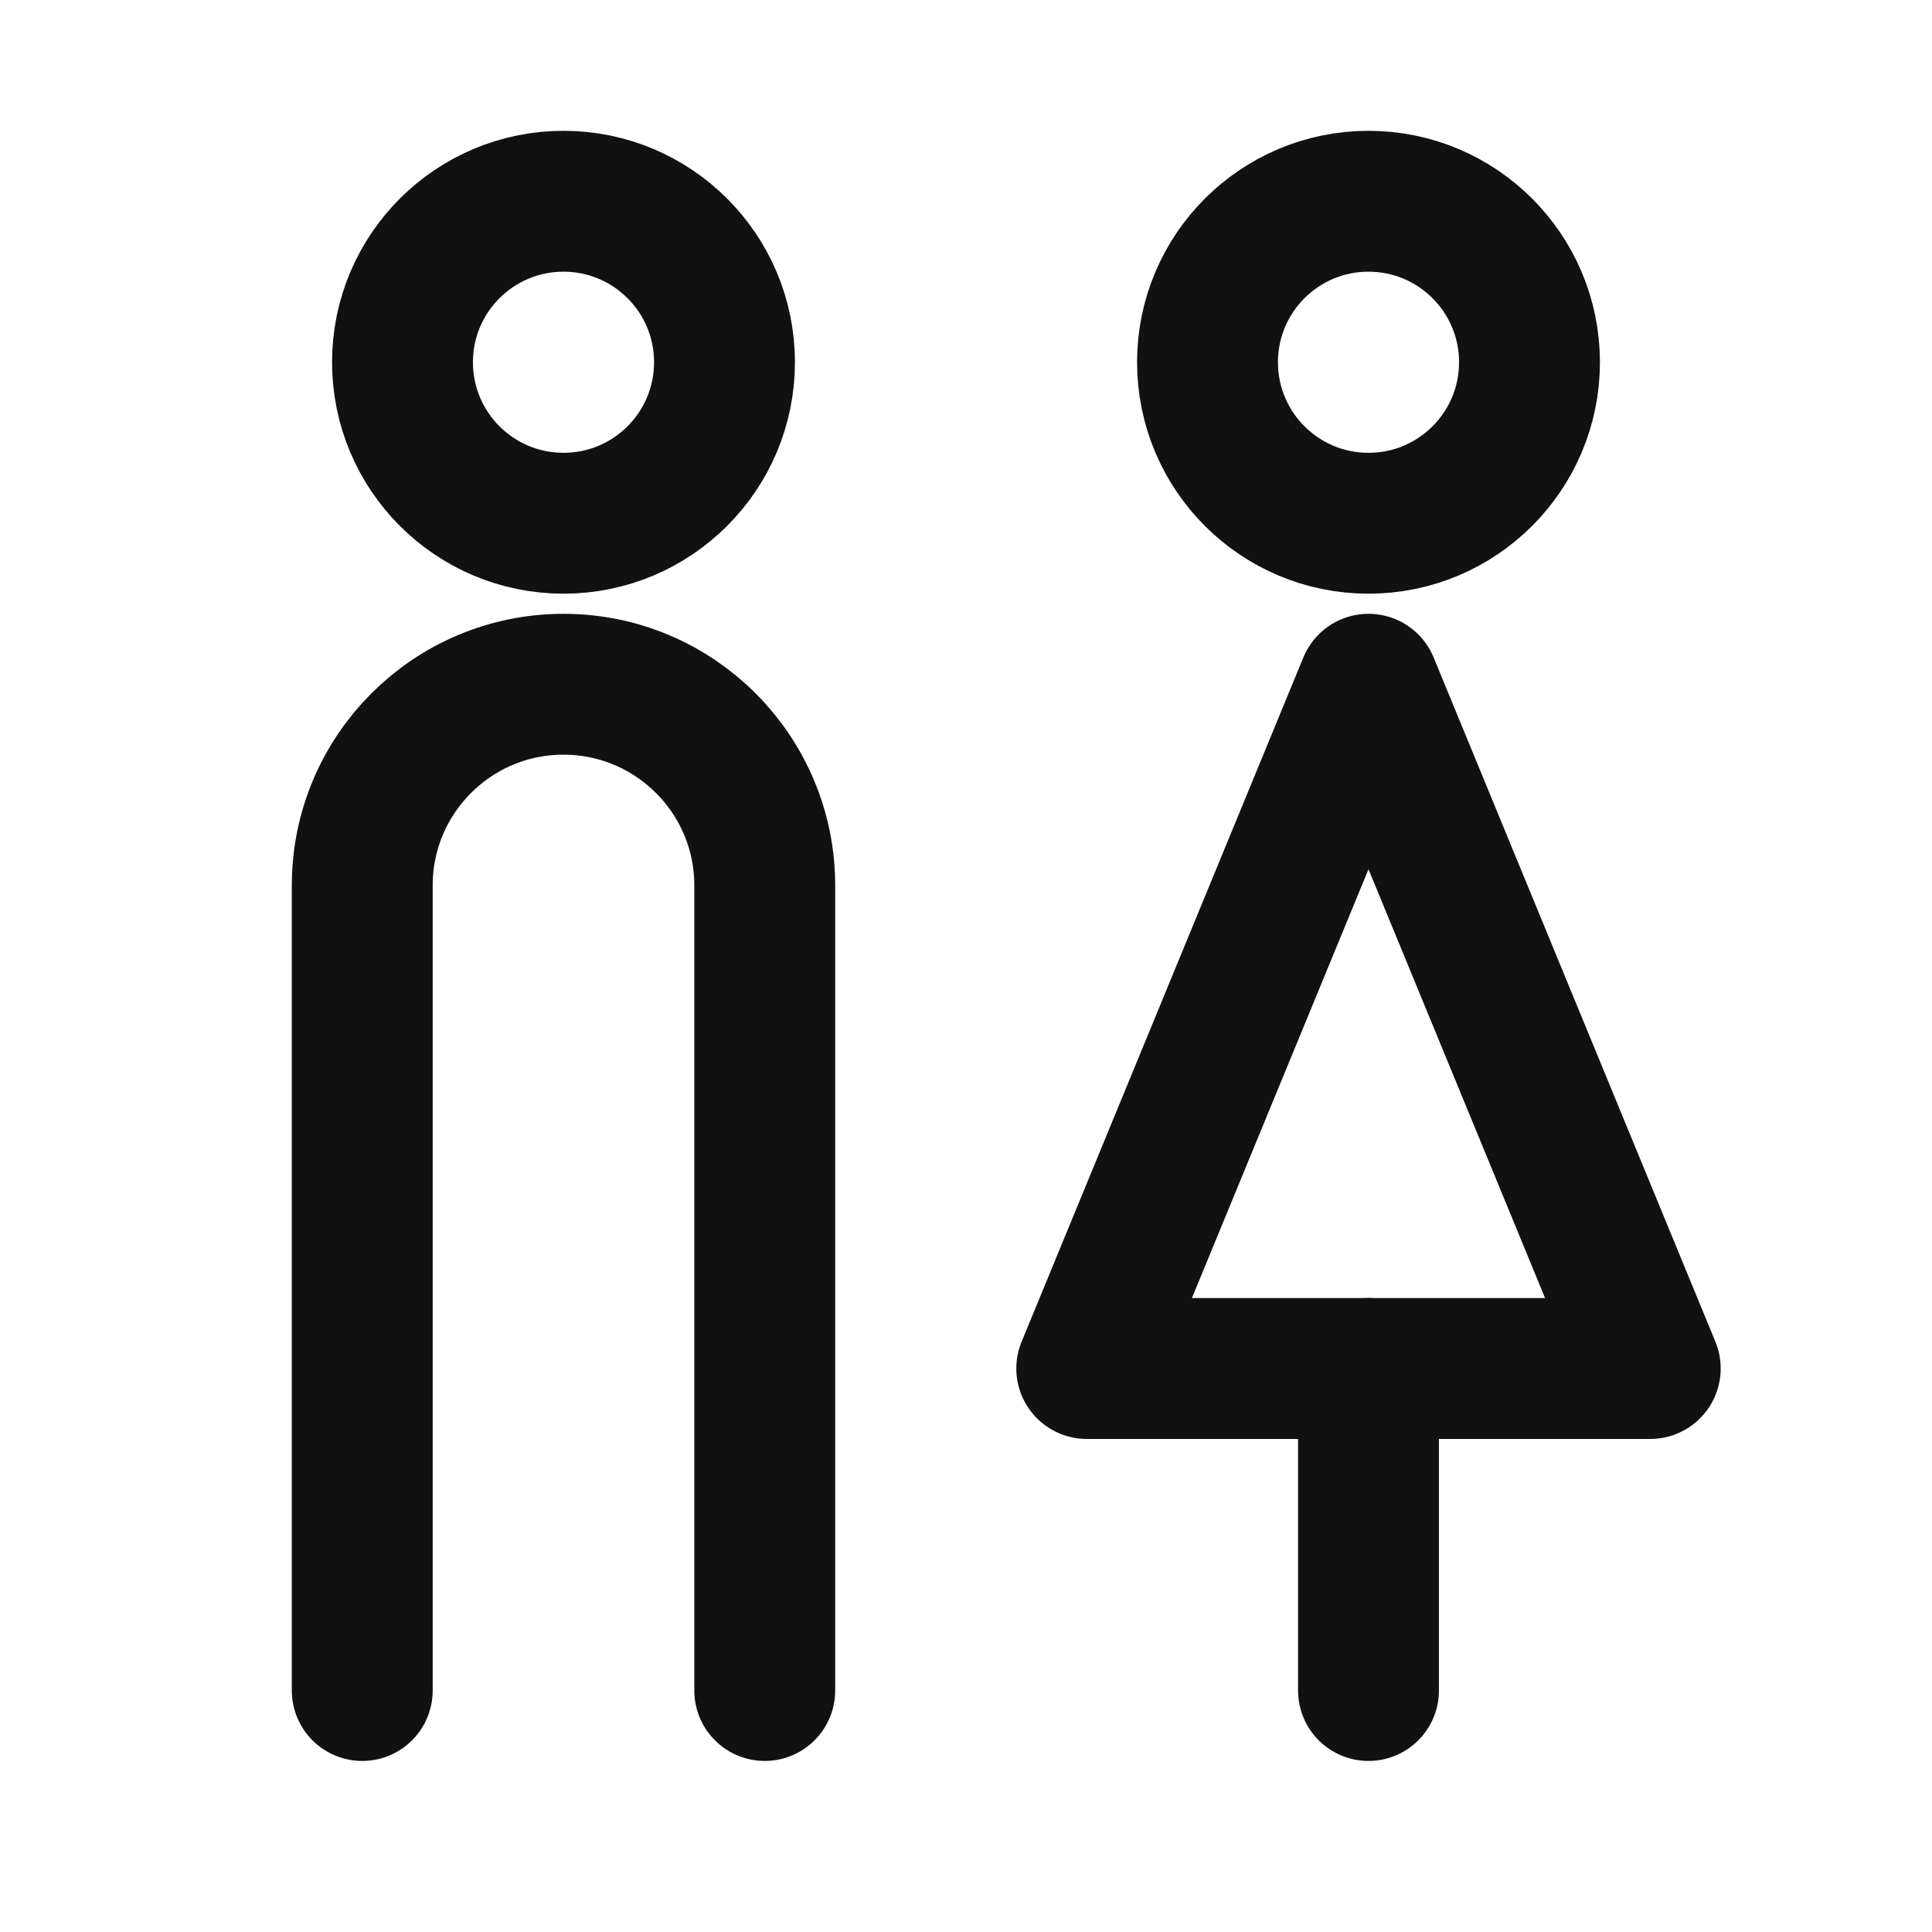
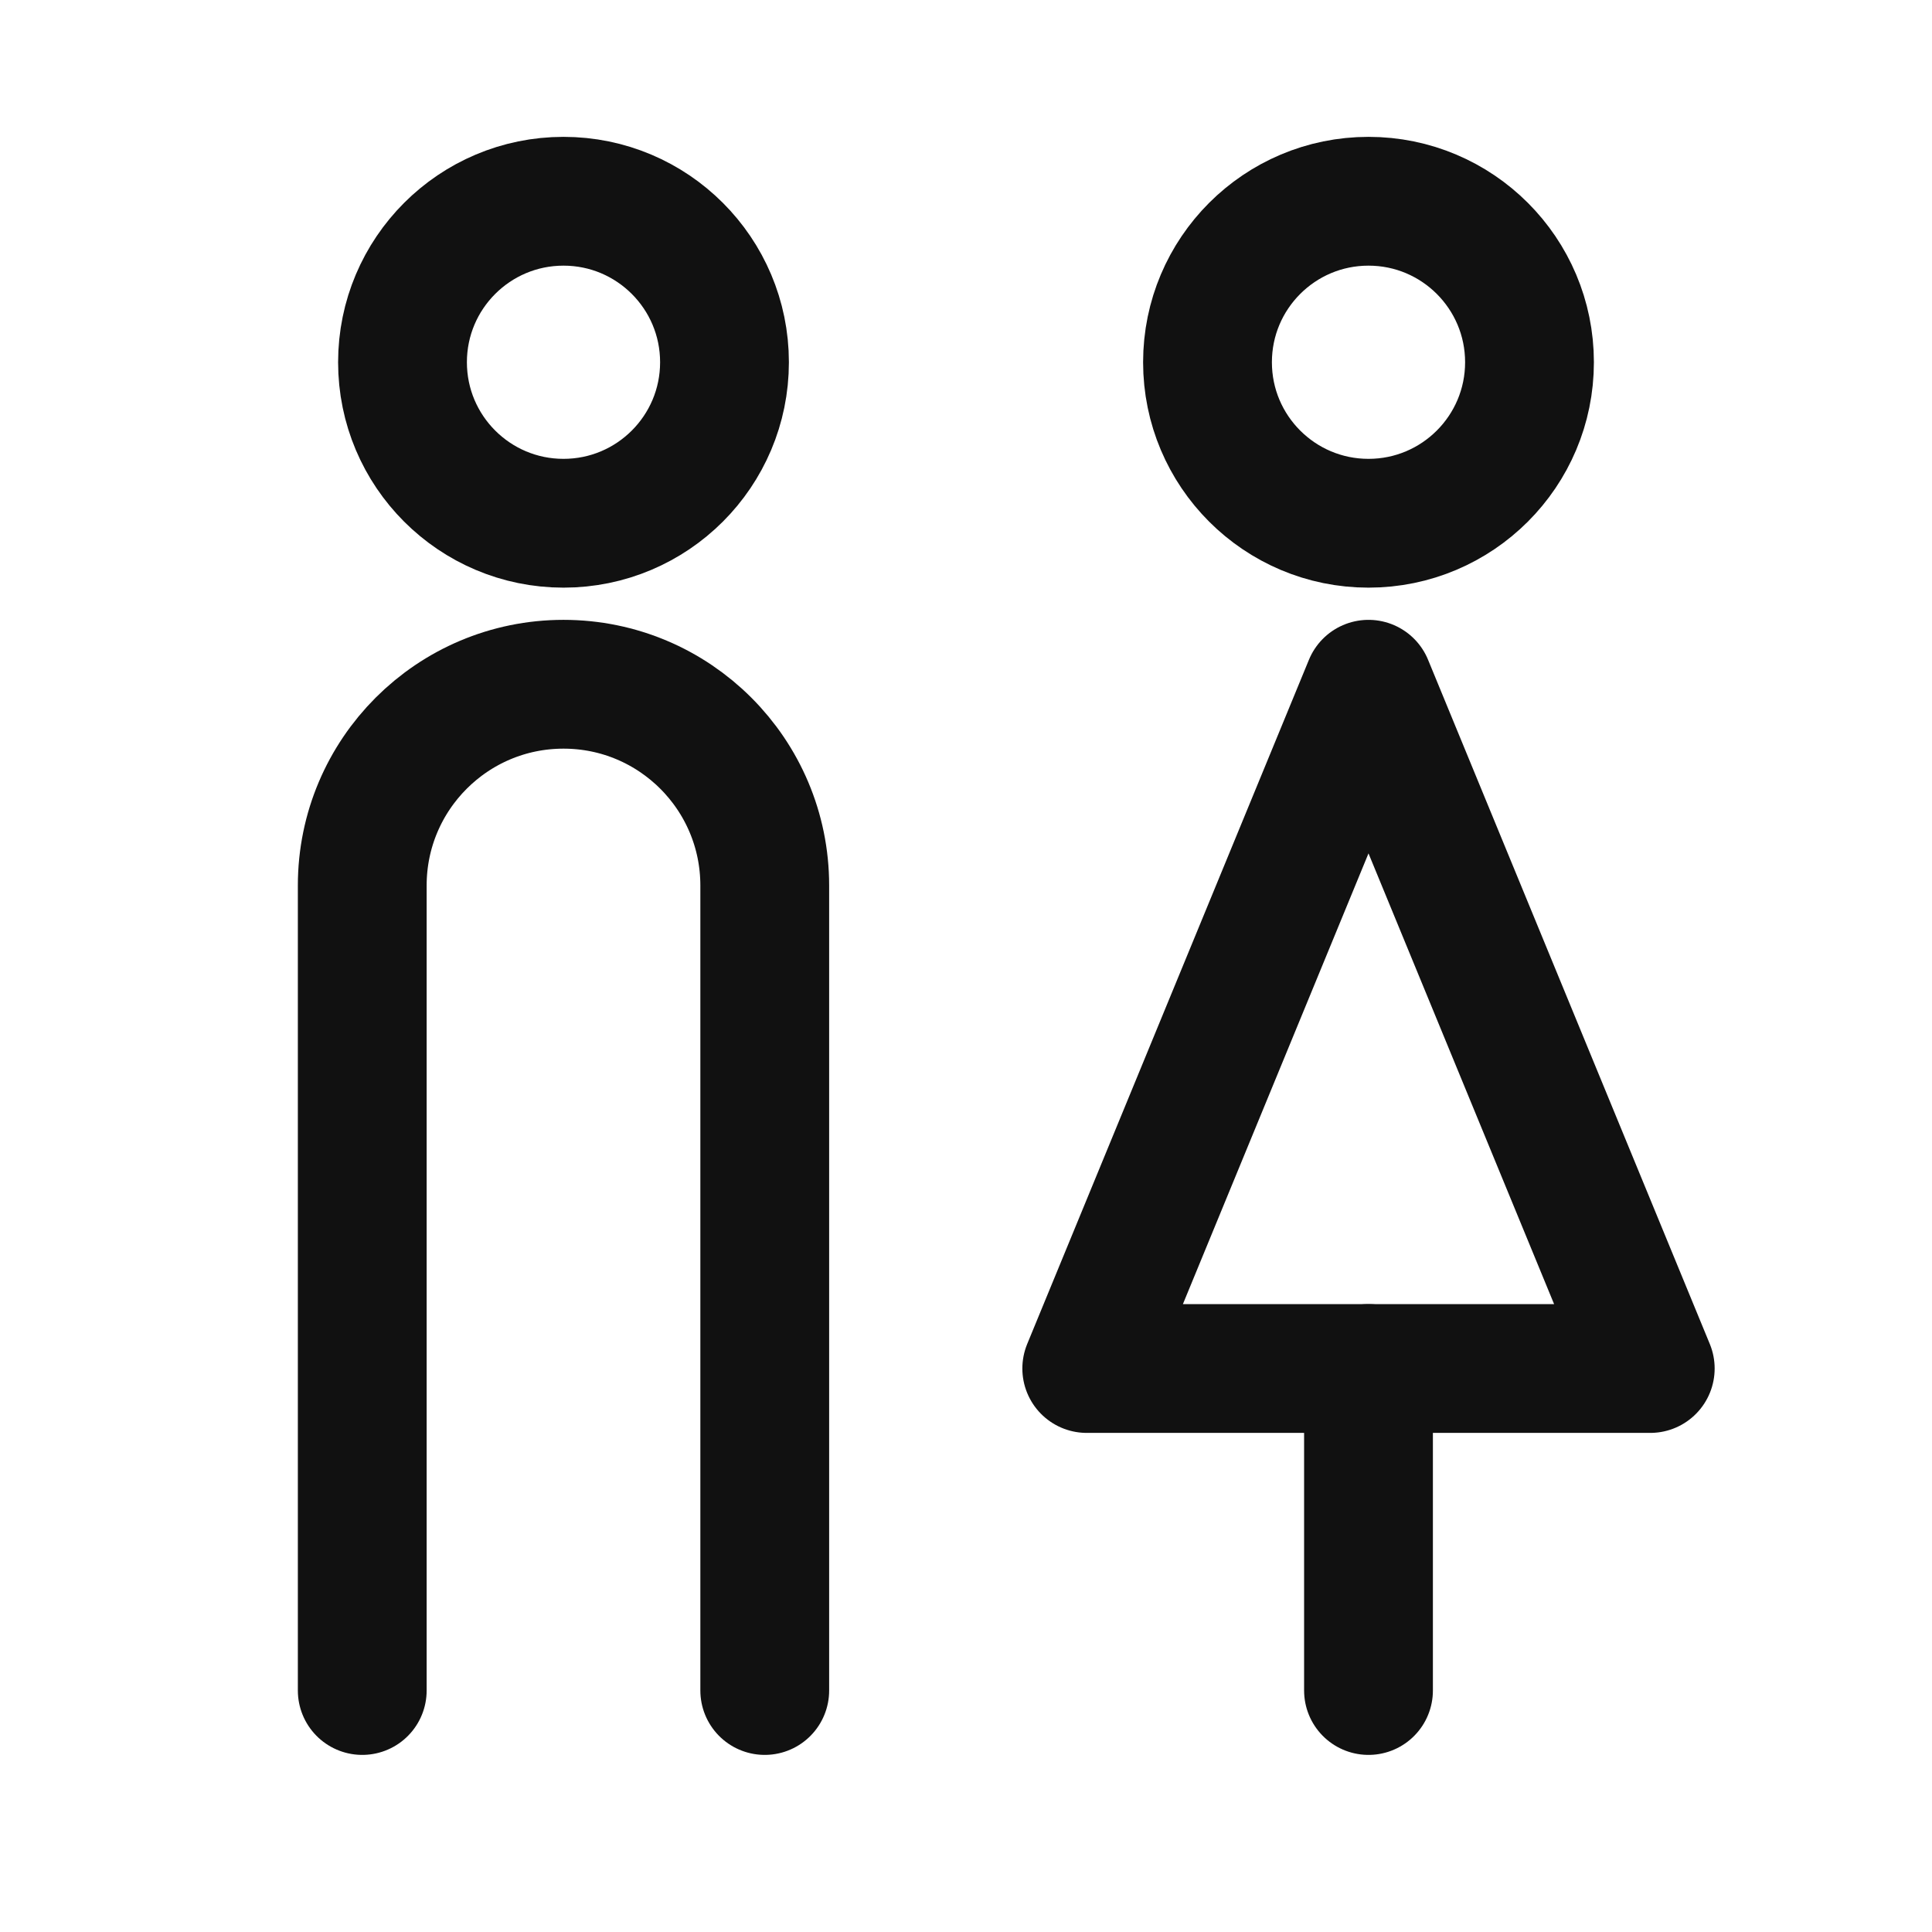
- <svg xmlns="http://www.w3.org/2000/svg" width="24" height="24" viewBox="0 0 24 24" fill="none" color="#111111" stroke="currentColor" stroke-width="1.75" stroke-linecap="round" stroke-linejoin="round">
+ <svg xmlns="http://www.w3.org/2000/svg" width="24" height="24" viewBox="0 0 24 24" fill="none" color="#111111" stroke="currentColor" stroke-width="1.6" stroke-linecap="round" stroke-linejoin="round">
  <circle cx="7" cy="4.5" r="2" />
  <path d="M4.5 21V11a2.5 2.5 0 0 1 5 0v10" />
  <circle cx="17" cy="4.5" r="2" />
  <path d="M17 8.5 13.5 17h7L17 8.5Z" />
  <path d="M17 17v4" />
</svg>
